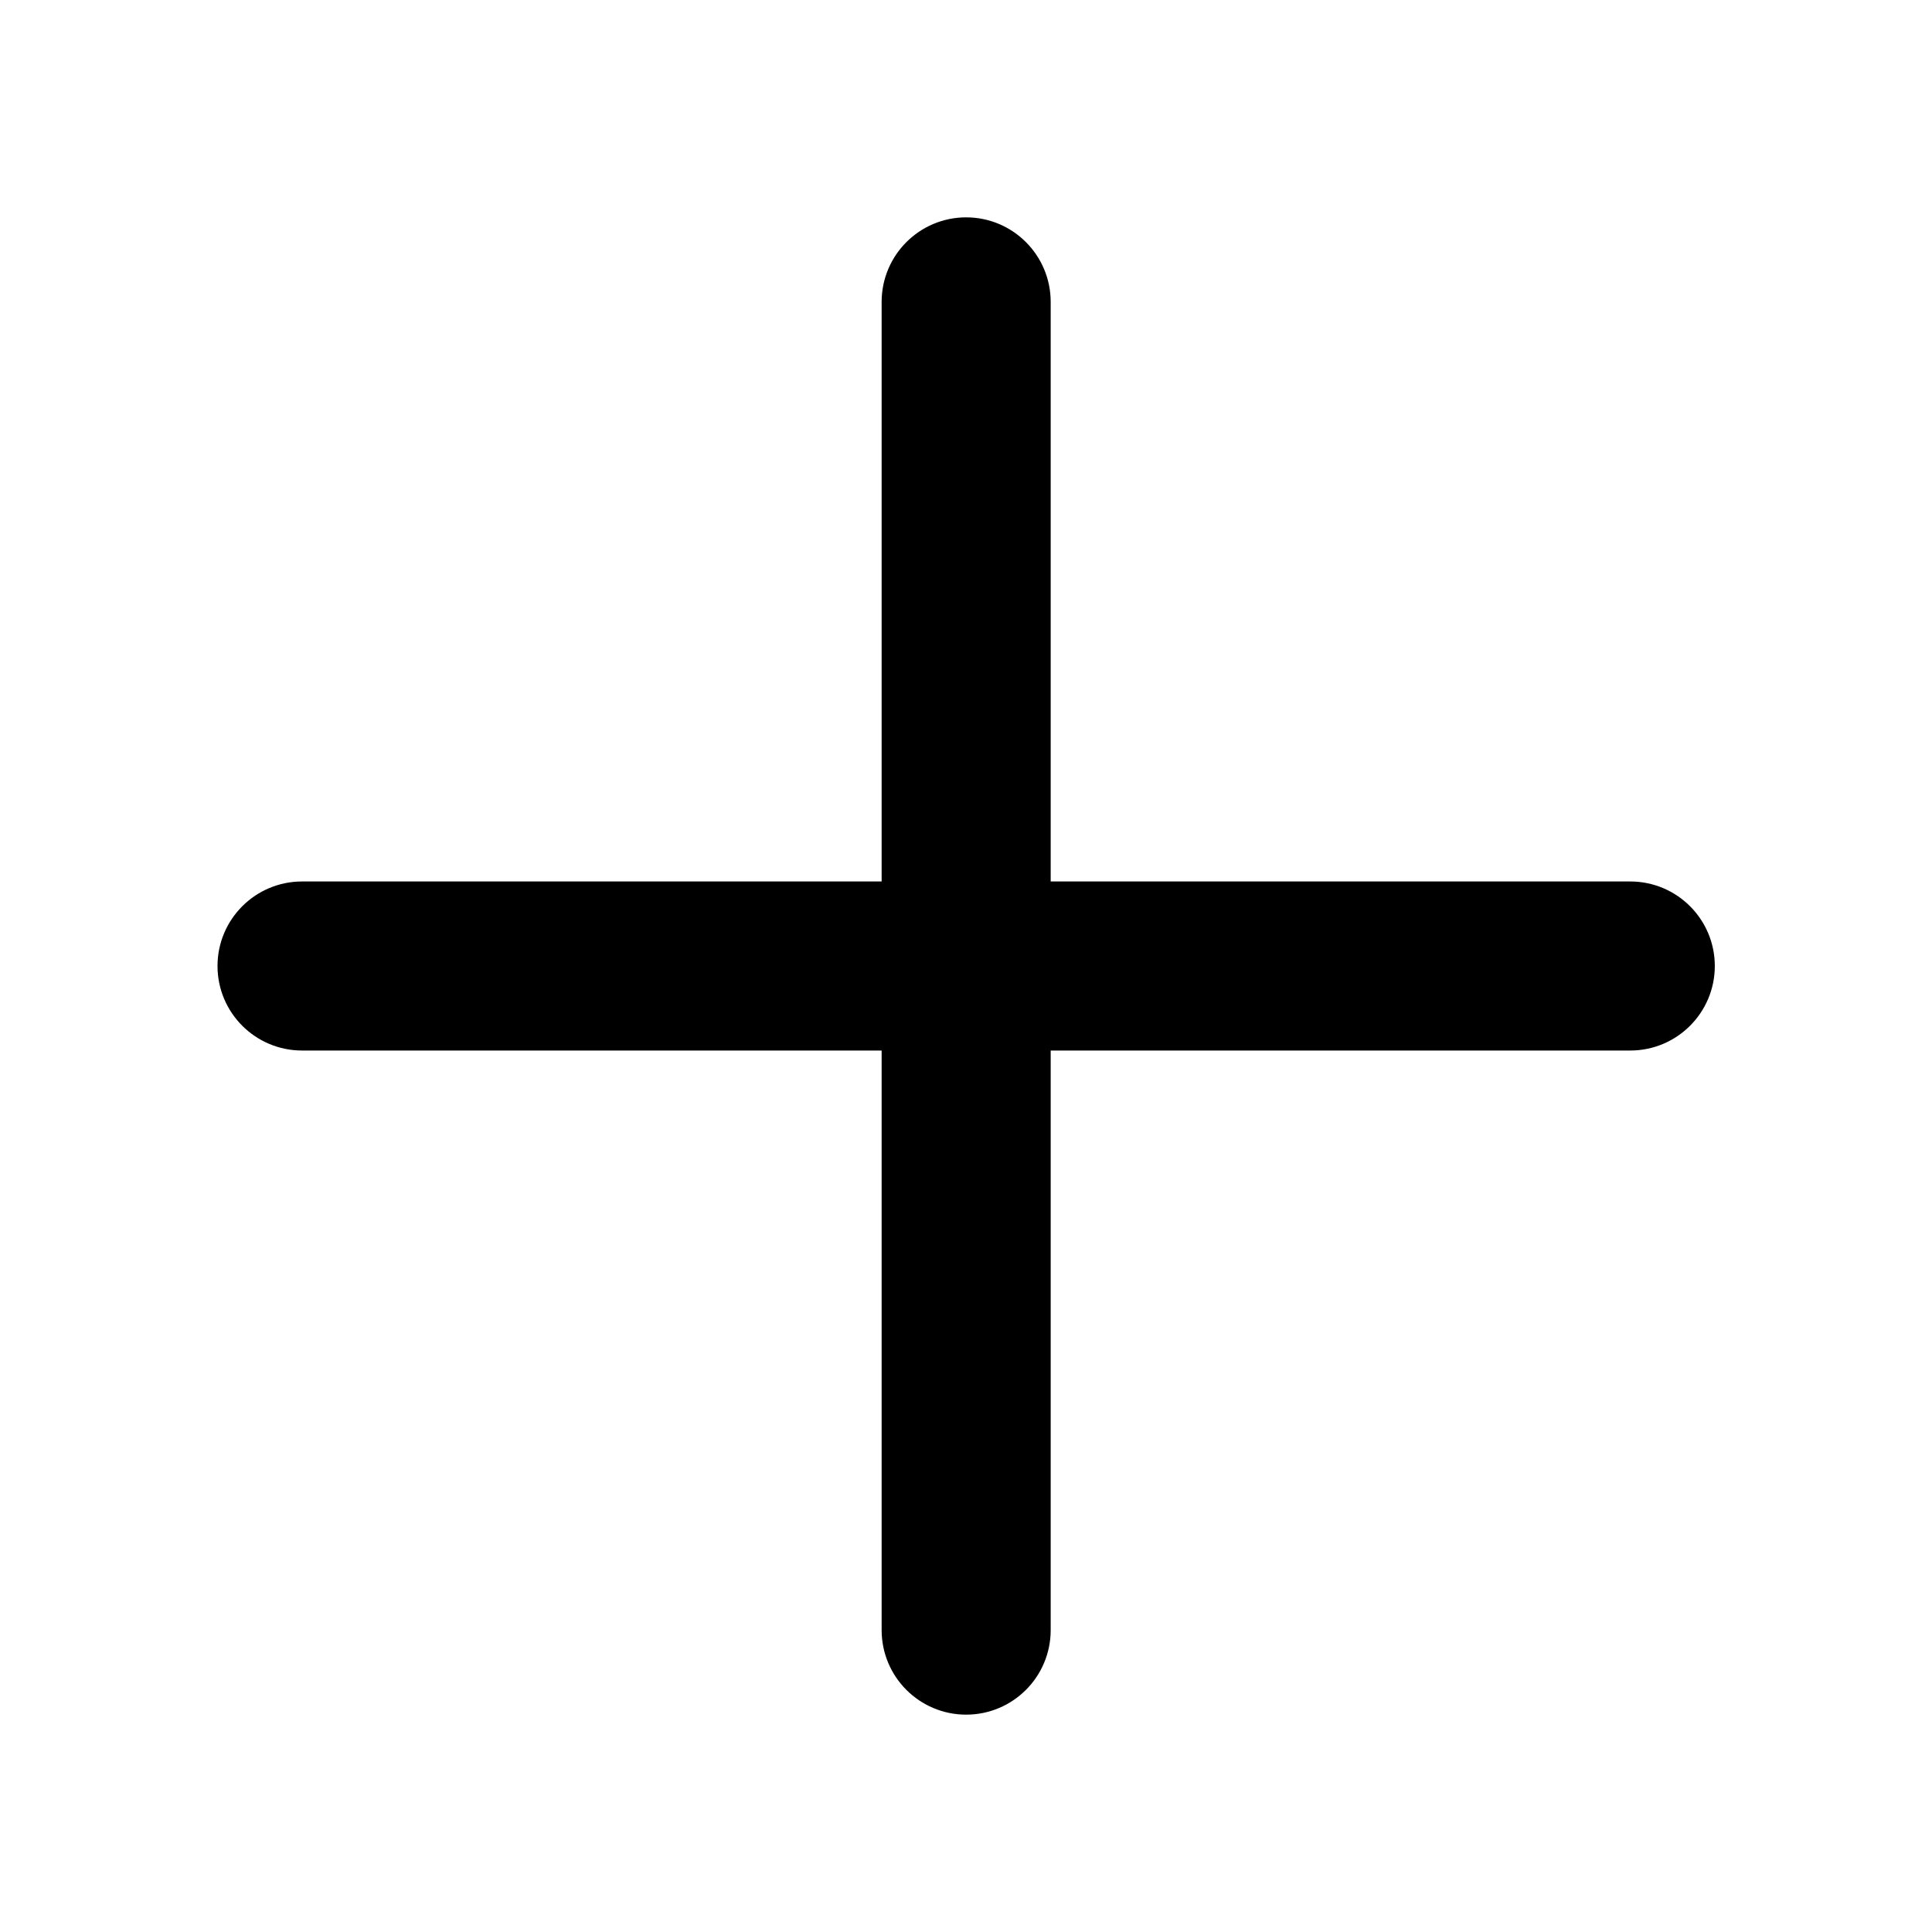
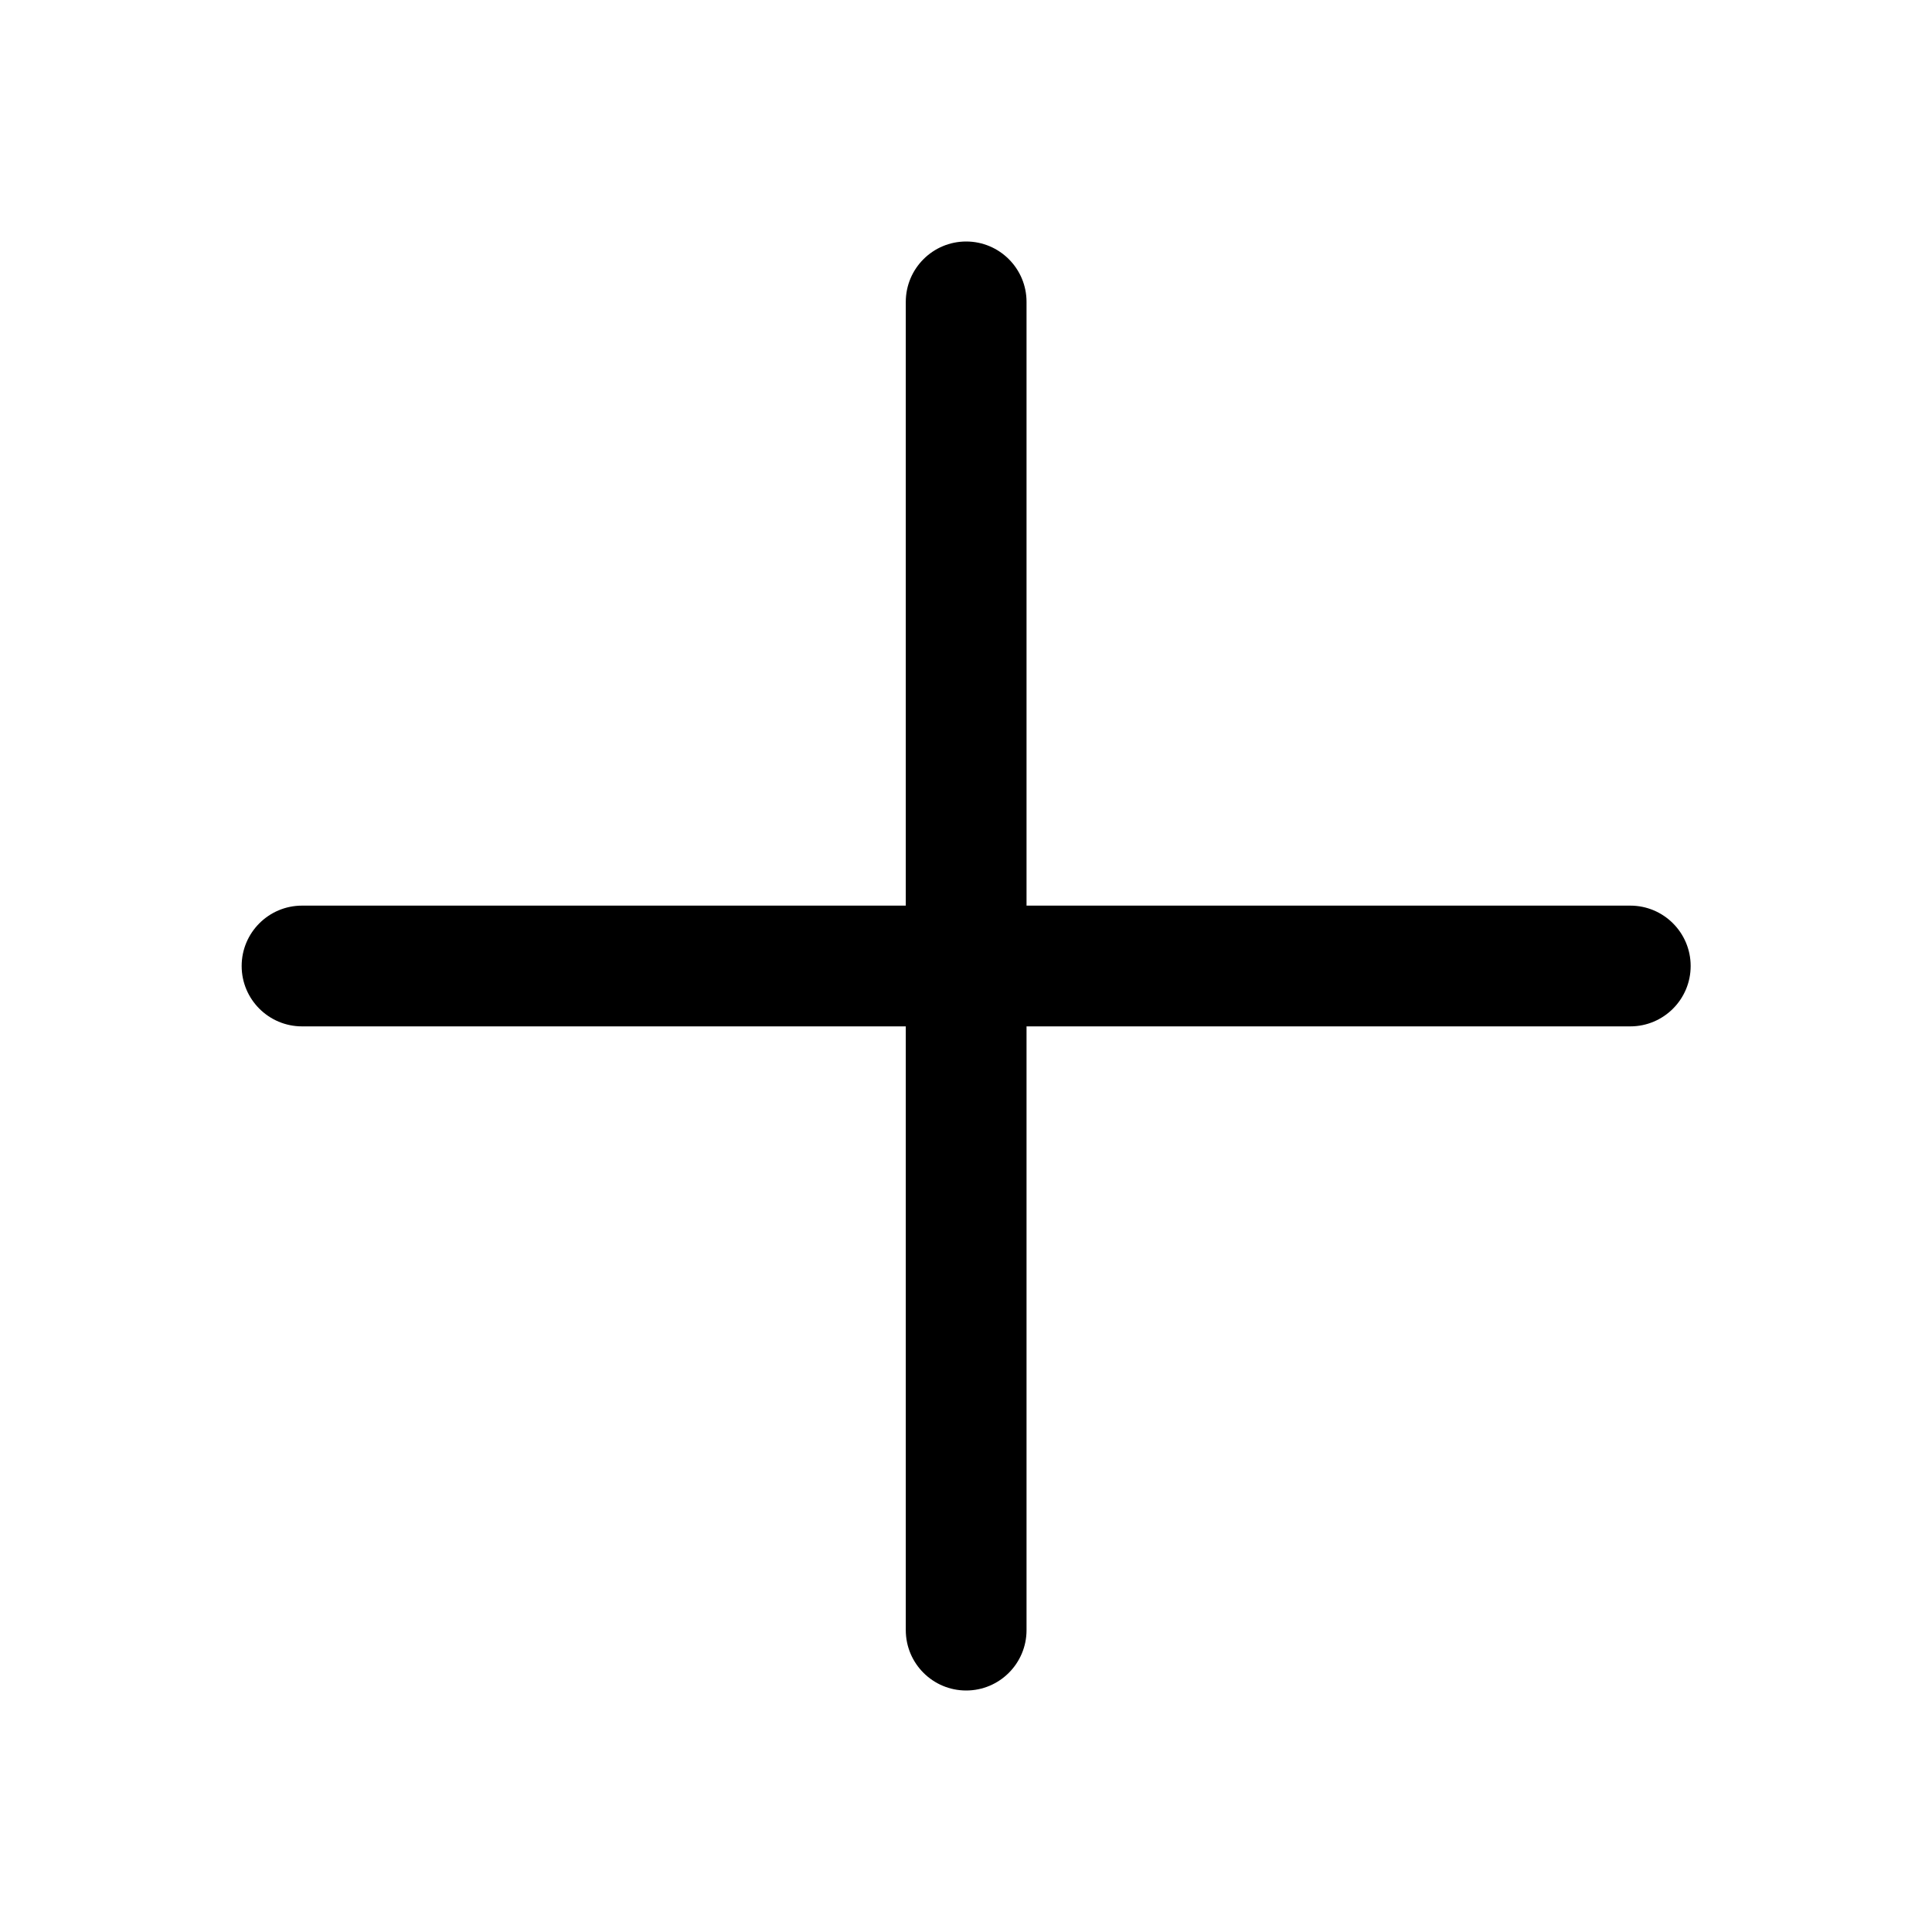
- <svg xmlns="http://www.w3.org/2000/svg" viewBox="0 0 24 24" width="24" height="24" fill="#000000" stroke="#000000" stroke-width="0.6">
+ <svg xmlns="http://www.w3.org/2000/svg" viewBox="0 0 24 24" width="24" height="24" fill="#000000">
  <path d="M11.252 20.25C11.252 20.664 11.588 21 12.002 21C12.416 21 12.752 20.664 12.752 20.25V12.75H20.252C20.666 12.75 21.002 12.414 21.002 12C21.002 11.586 20.666 11.25 20.252 11.25H12.752V3.75C12.752 3.336 12.416 3 12.002 3C11.588 3 11.252 3.336 11.252 3.75V11.25H3.752C3.338 11.25 3.002 11.586 3.002 12C3.002 12.414 3.338 12.75 3.752 12.75H11.252V20.25Z" />
</svg>
